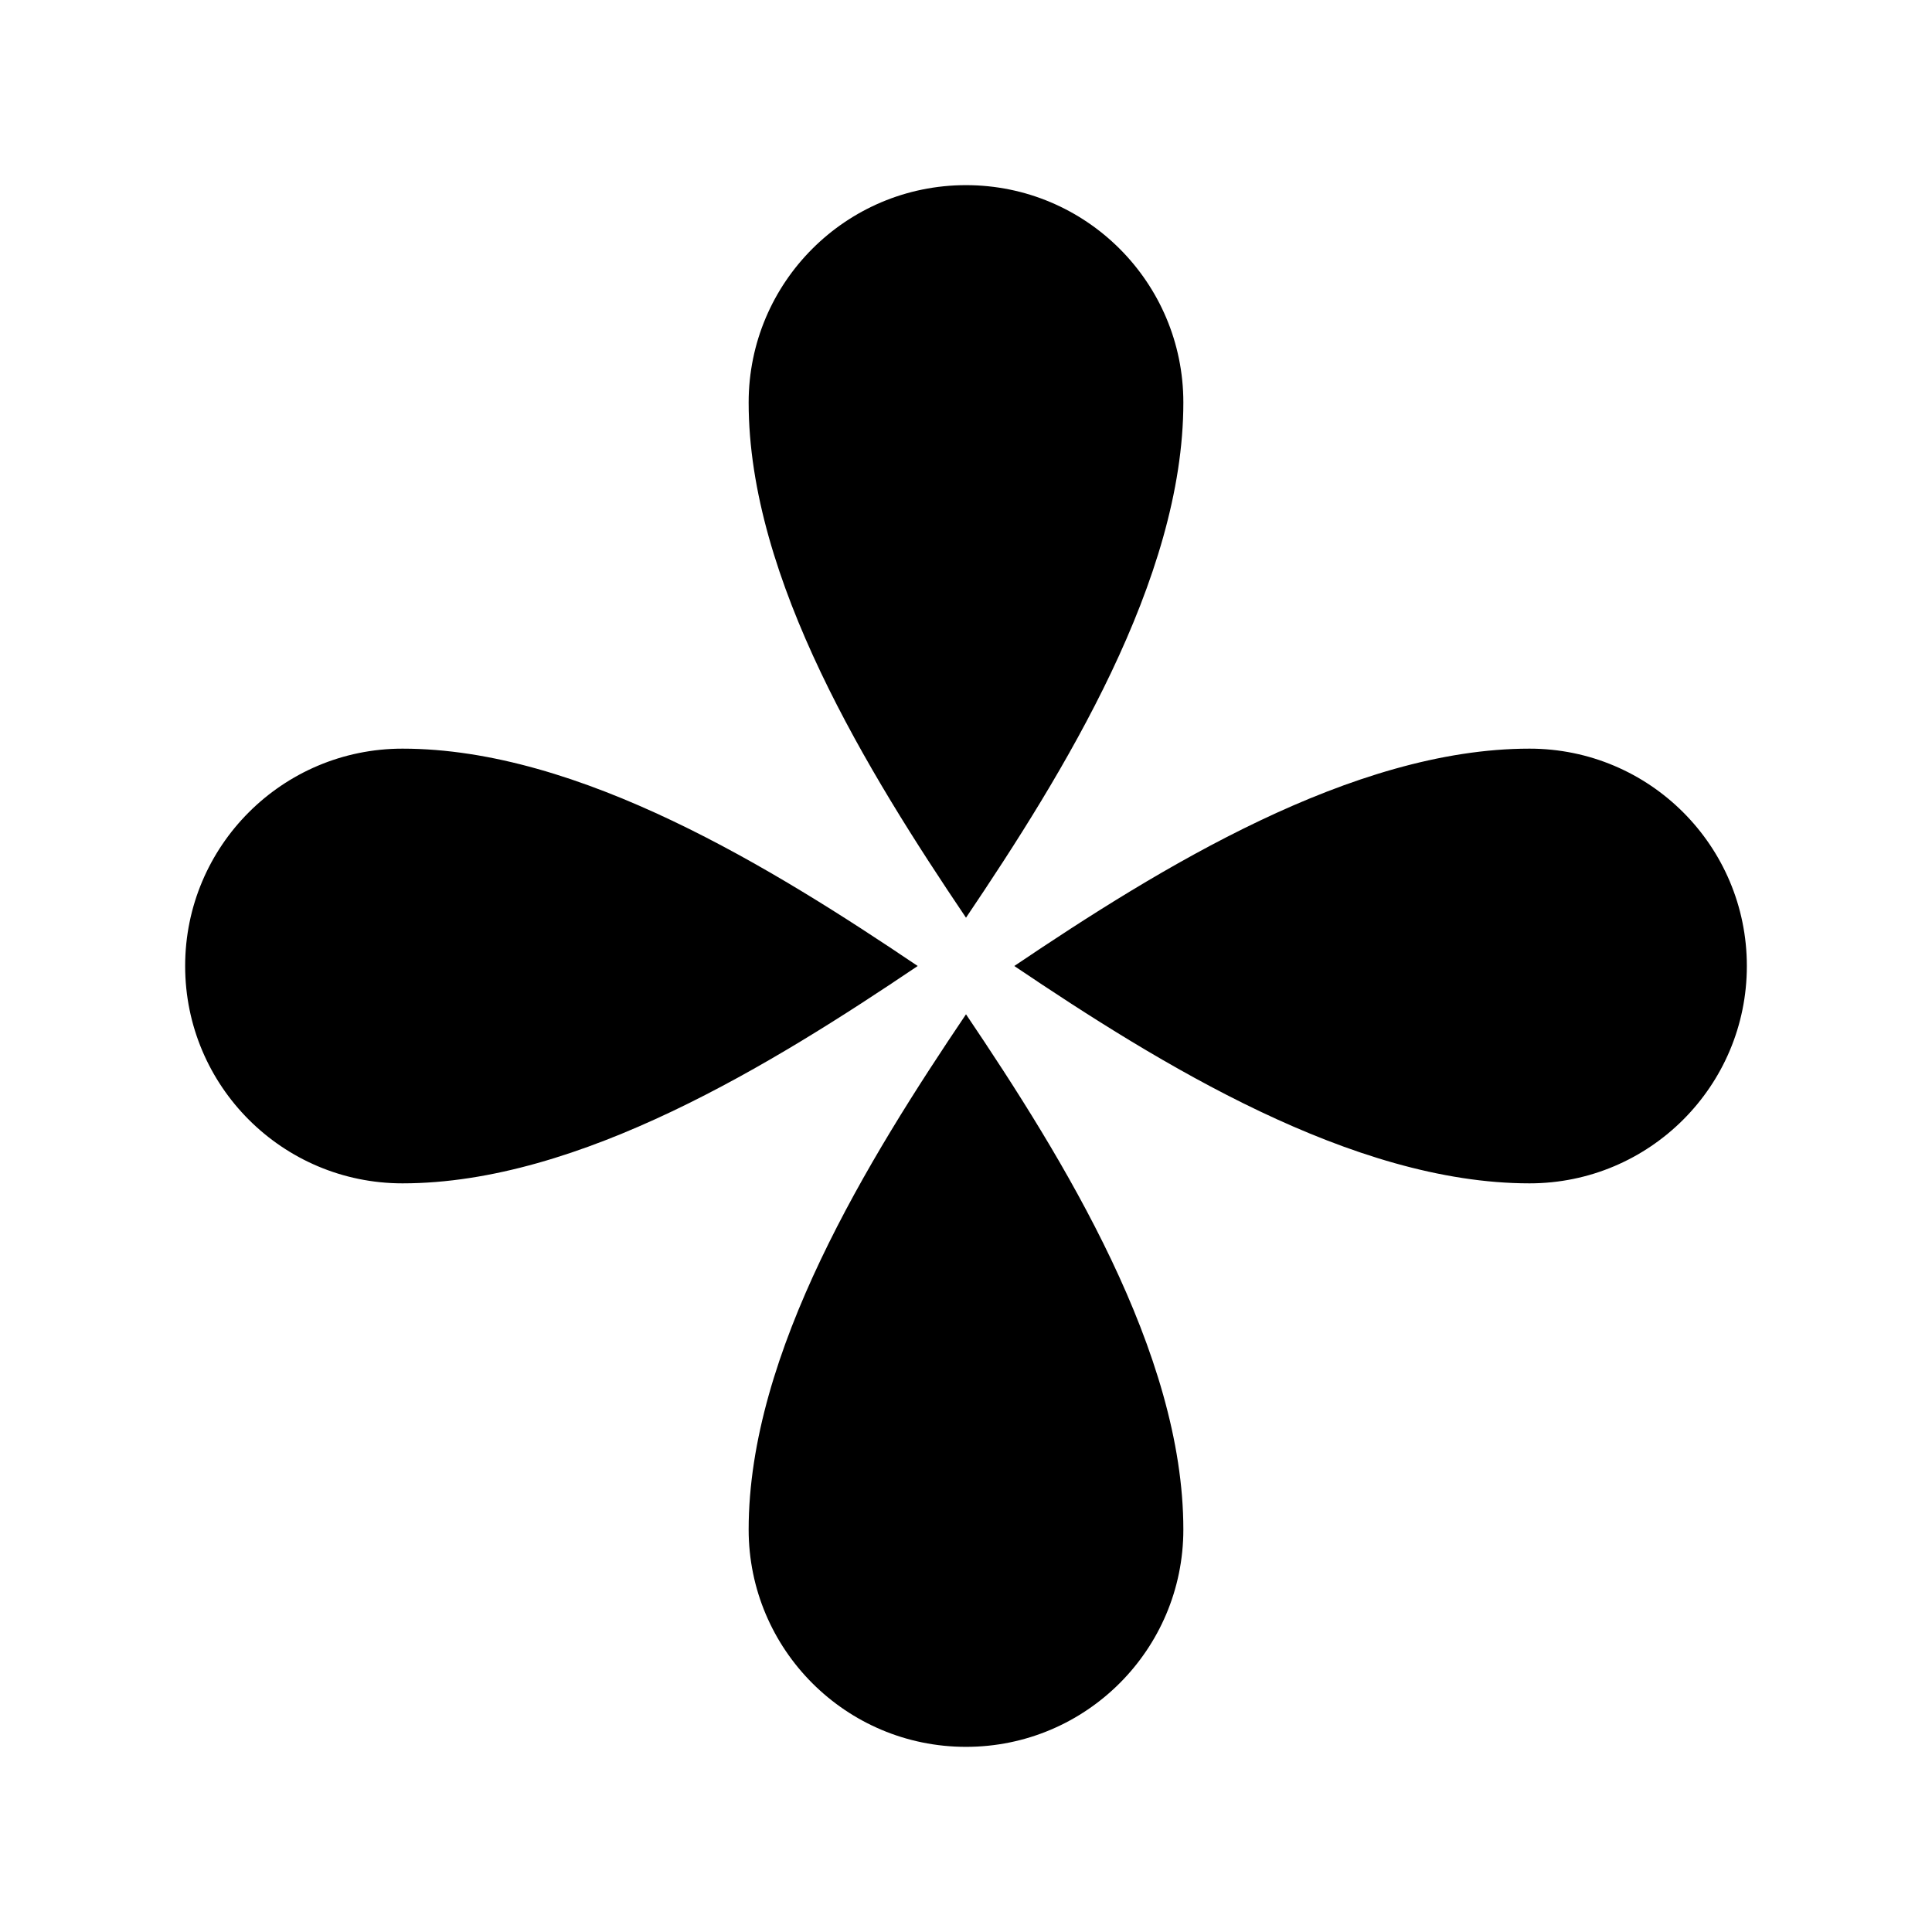
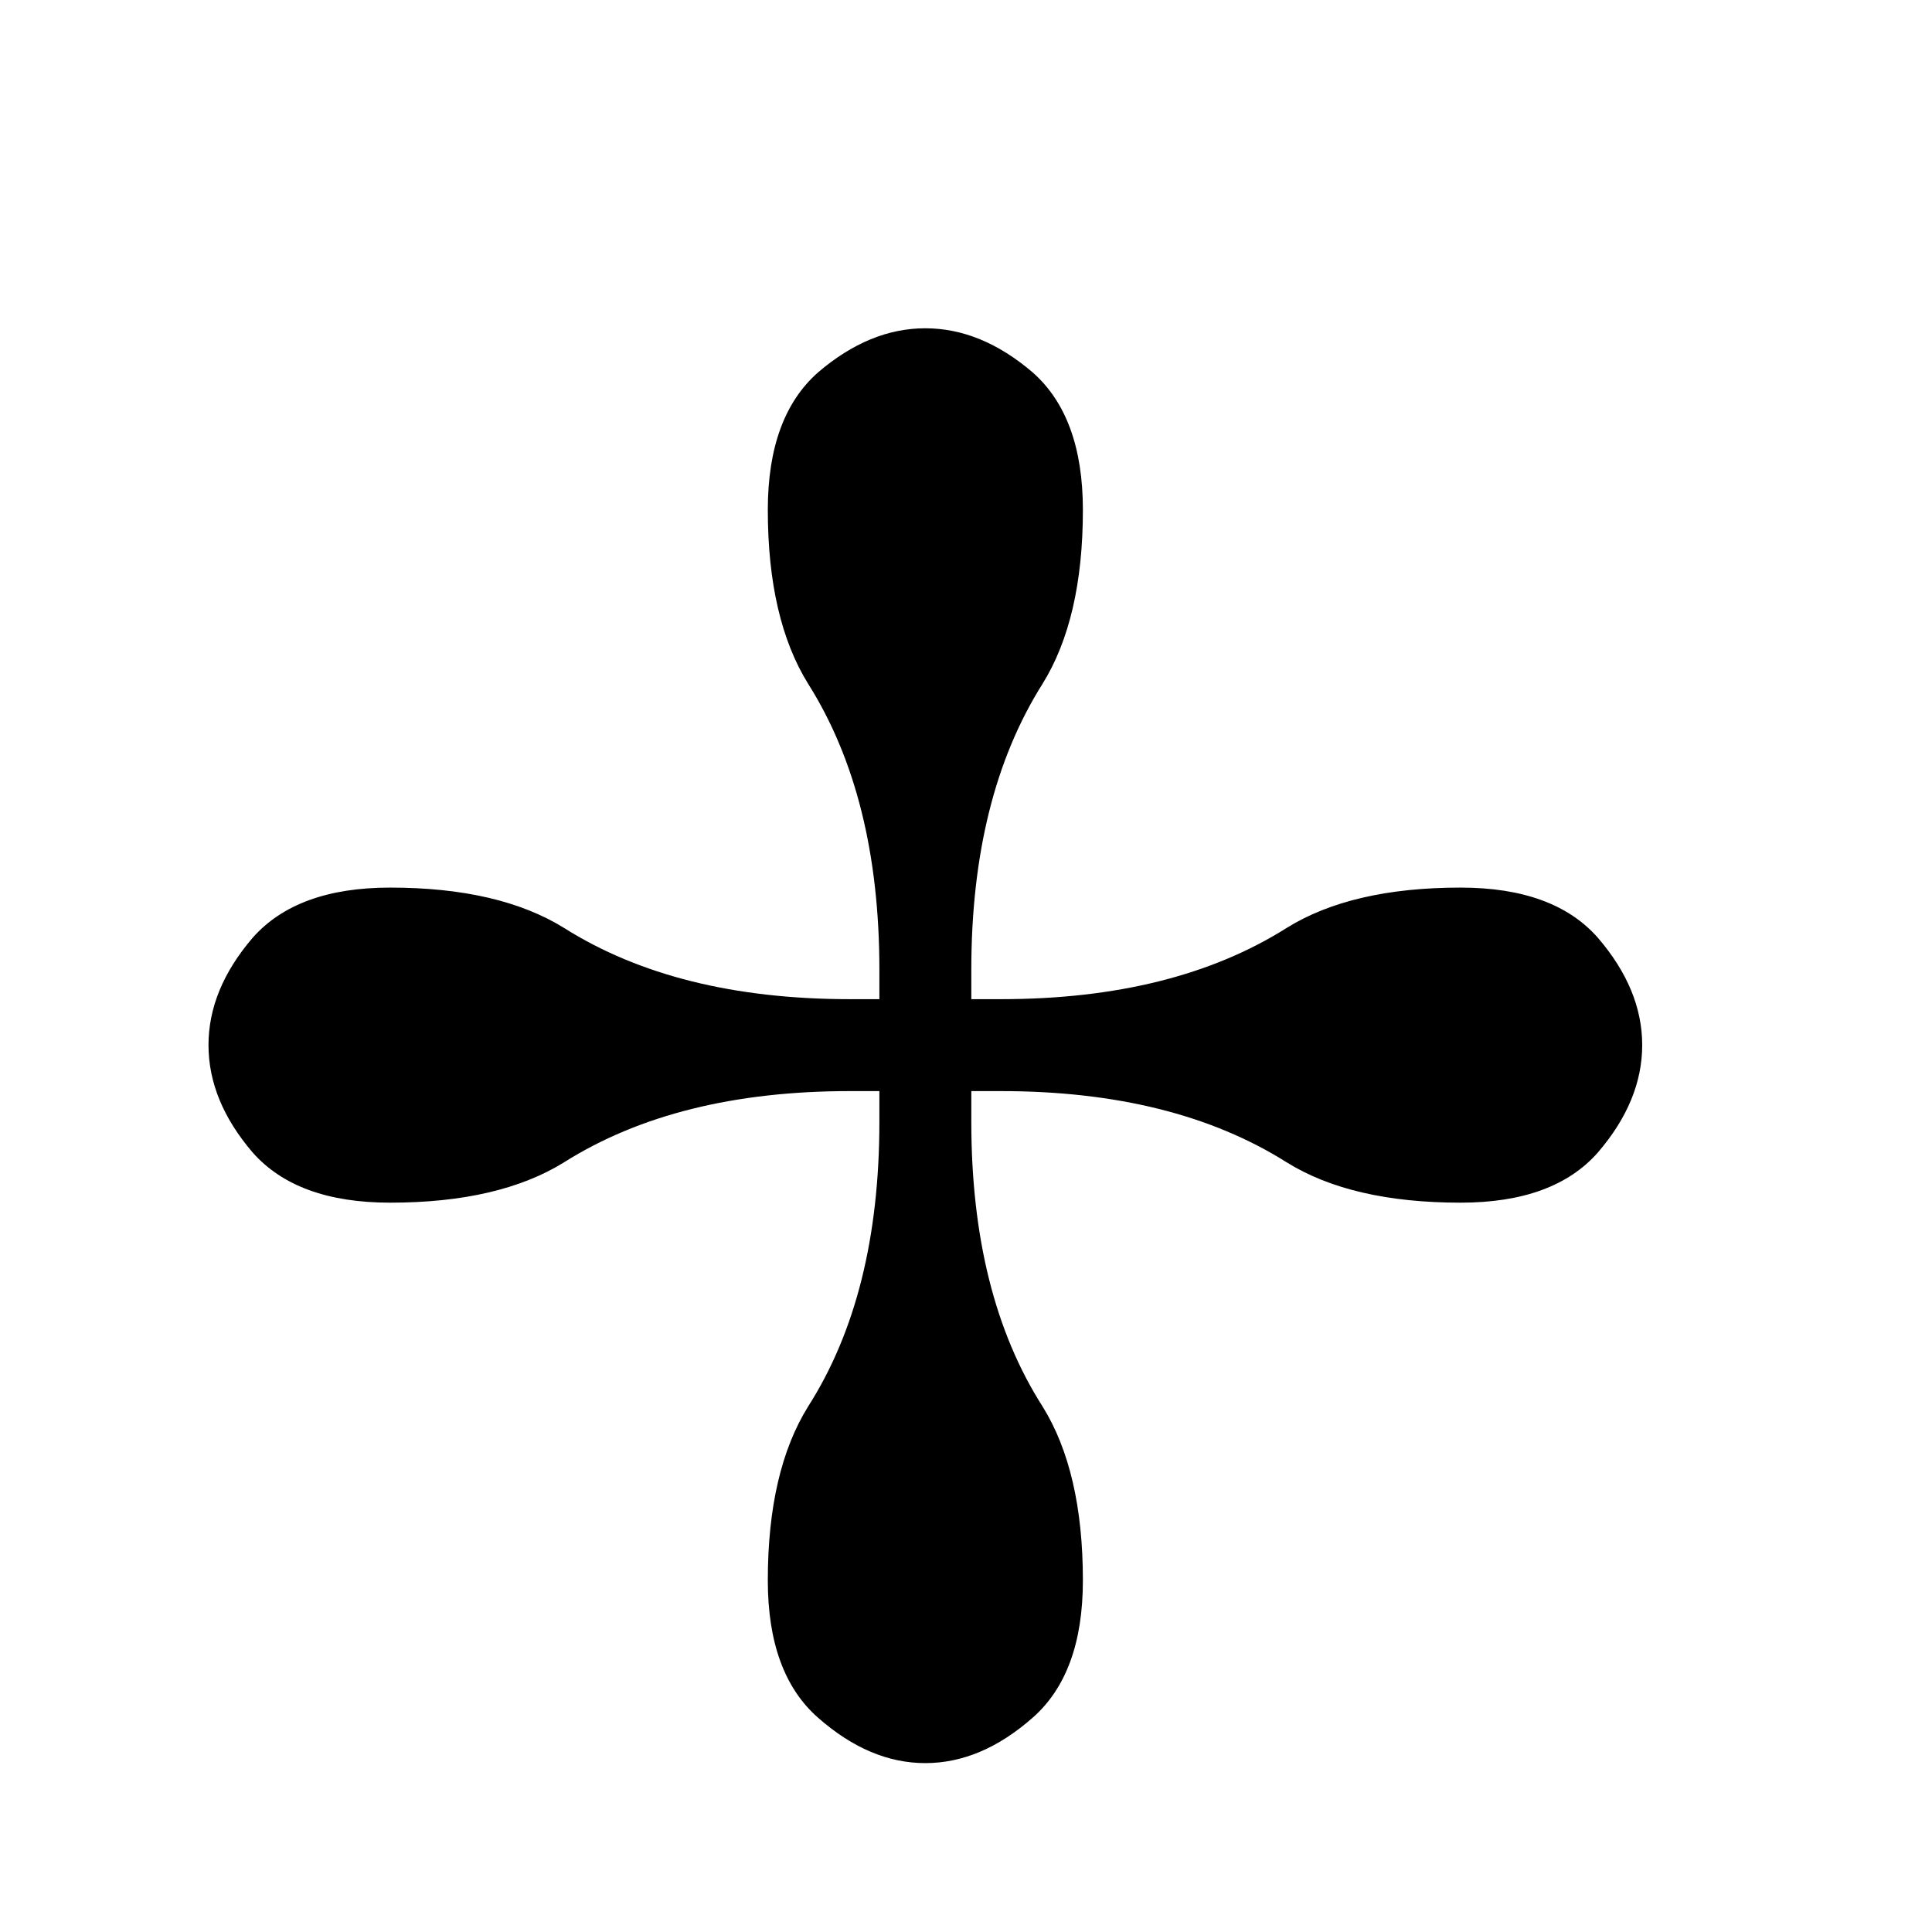
<svg xmlns="http://www.w3.org/2000/svg" viewBox="0 0 12 12" fill="currentColor">
-   <path d="M6 5.7 C5.393 4.8 4.65 3.6 4.65 2.5 A1.35 1.35 0 0 1 7.35 2.5 C7.35 3.6 6.607 4.8 6 5.7Z" />
-   <path d="M6 5.7 C5.393 4.8 4.65 3.6 4.65 2.5 A1.35 1.35 0 0 1 7.35 2.5 C7.35 3.6 6.607 4.8 6 5.7Z" transform="rotate(90 6 6)" />
-   <path d="M6 5.7 C5.393 4.8 4.65 3.6 4.65 2.5 A1.35 1.35 0 0 1 7.35 2.5 C7.35 3.6 6.607 4.8 6 5.7Z" transform="rotate(180 6 6)" />
-   <path d="M6 5.7 C5.393 4.8 4.65 3.6 4.65 2.5 A1.35 1.35 0 0 1 7.35 2.5 C7.35 3.6 6.607 4.8 6 5.7Z" transform="rotate(270 6 6)" />
+   <path d="M5.462 6.206V6.023Q5.462 4.949 5.02 4.248Q4.769 3.844 4.769 3.167Q4.769 2.588 5.081 2.313Q5.401 2.039 5.747 2.039Q6.094 2.039 6.414 2.313Q6.726 2.588 6.726 3.167Q6.726 3.844 6.475 4.248Q6.033 4.949 6.033 6.023V6.206H6.216Q7.29 6.206 7.991 5.764Q8.394 5.513 9.072 5.513Q9.651 5.513 9.925 5.825Q10.2 6.145 10.2 6.491Q10.2 6.838 9.925 7.158Q9.651 7.47 9.072 7.47Q8.394 7.47 7.991 7.219Q7.29 6.777 6.216 6.777H6.033V6.968Q6.033 8.042 6.475 8.735Q6.726 9.138 6.726 9.816Q6.726 10.395 6.414 10.669Q6.094 10.951 5.747 10.951Q5.401 10.951 5.081 10.669Q4.769 10.395 4.769 9.816Q4.769 9.138 5.02 8.735Q5.462 8.042 5.462 6.968V6.777H5.279Q4.205 6.777 3.504 7.219Q3.1 7.47 2.423 7.47Q1.844 7.47 1.569 7.158Q1.295 6.838 1.295 6.491Q1.295 6.145 1.569 5.825Q1.844 5.513 2.423 5.513Q3.1 5.513 3.504 5.764Q4.205 6.206 5.279 6.206Z" />
</svg>
